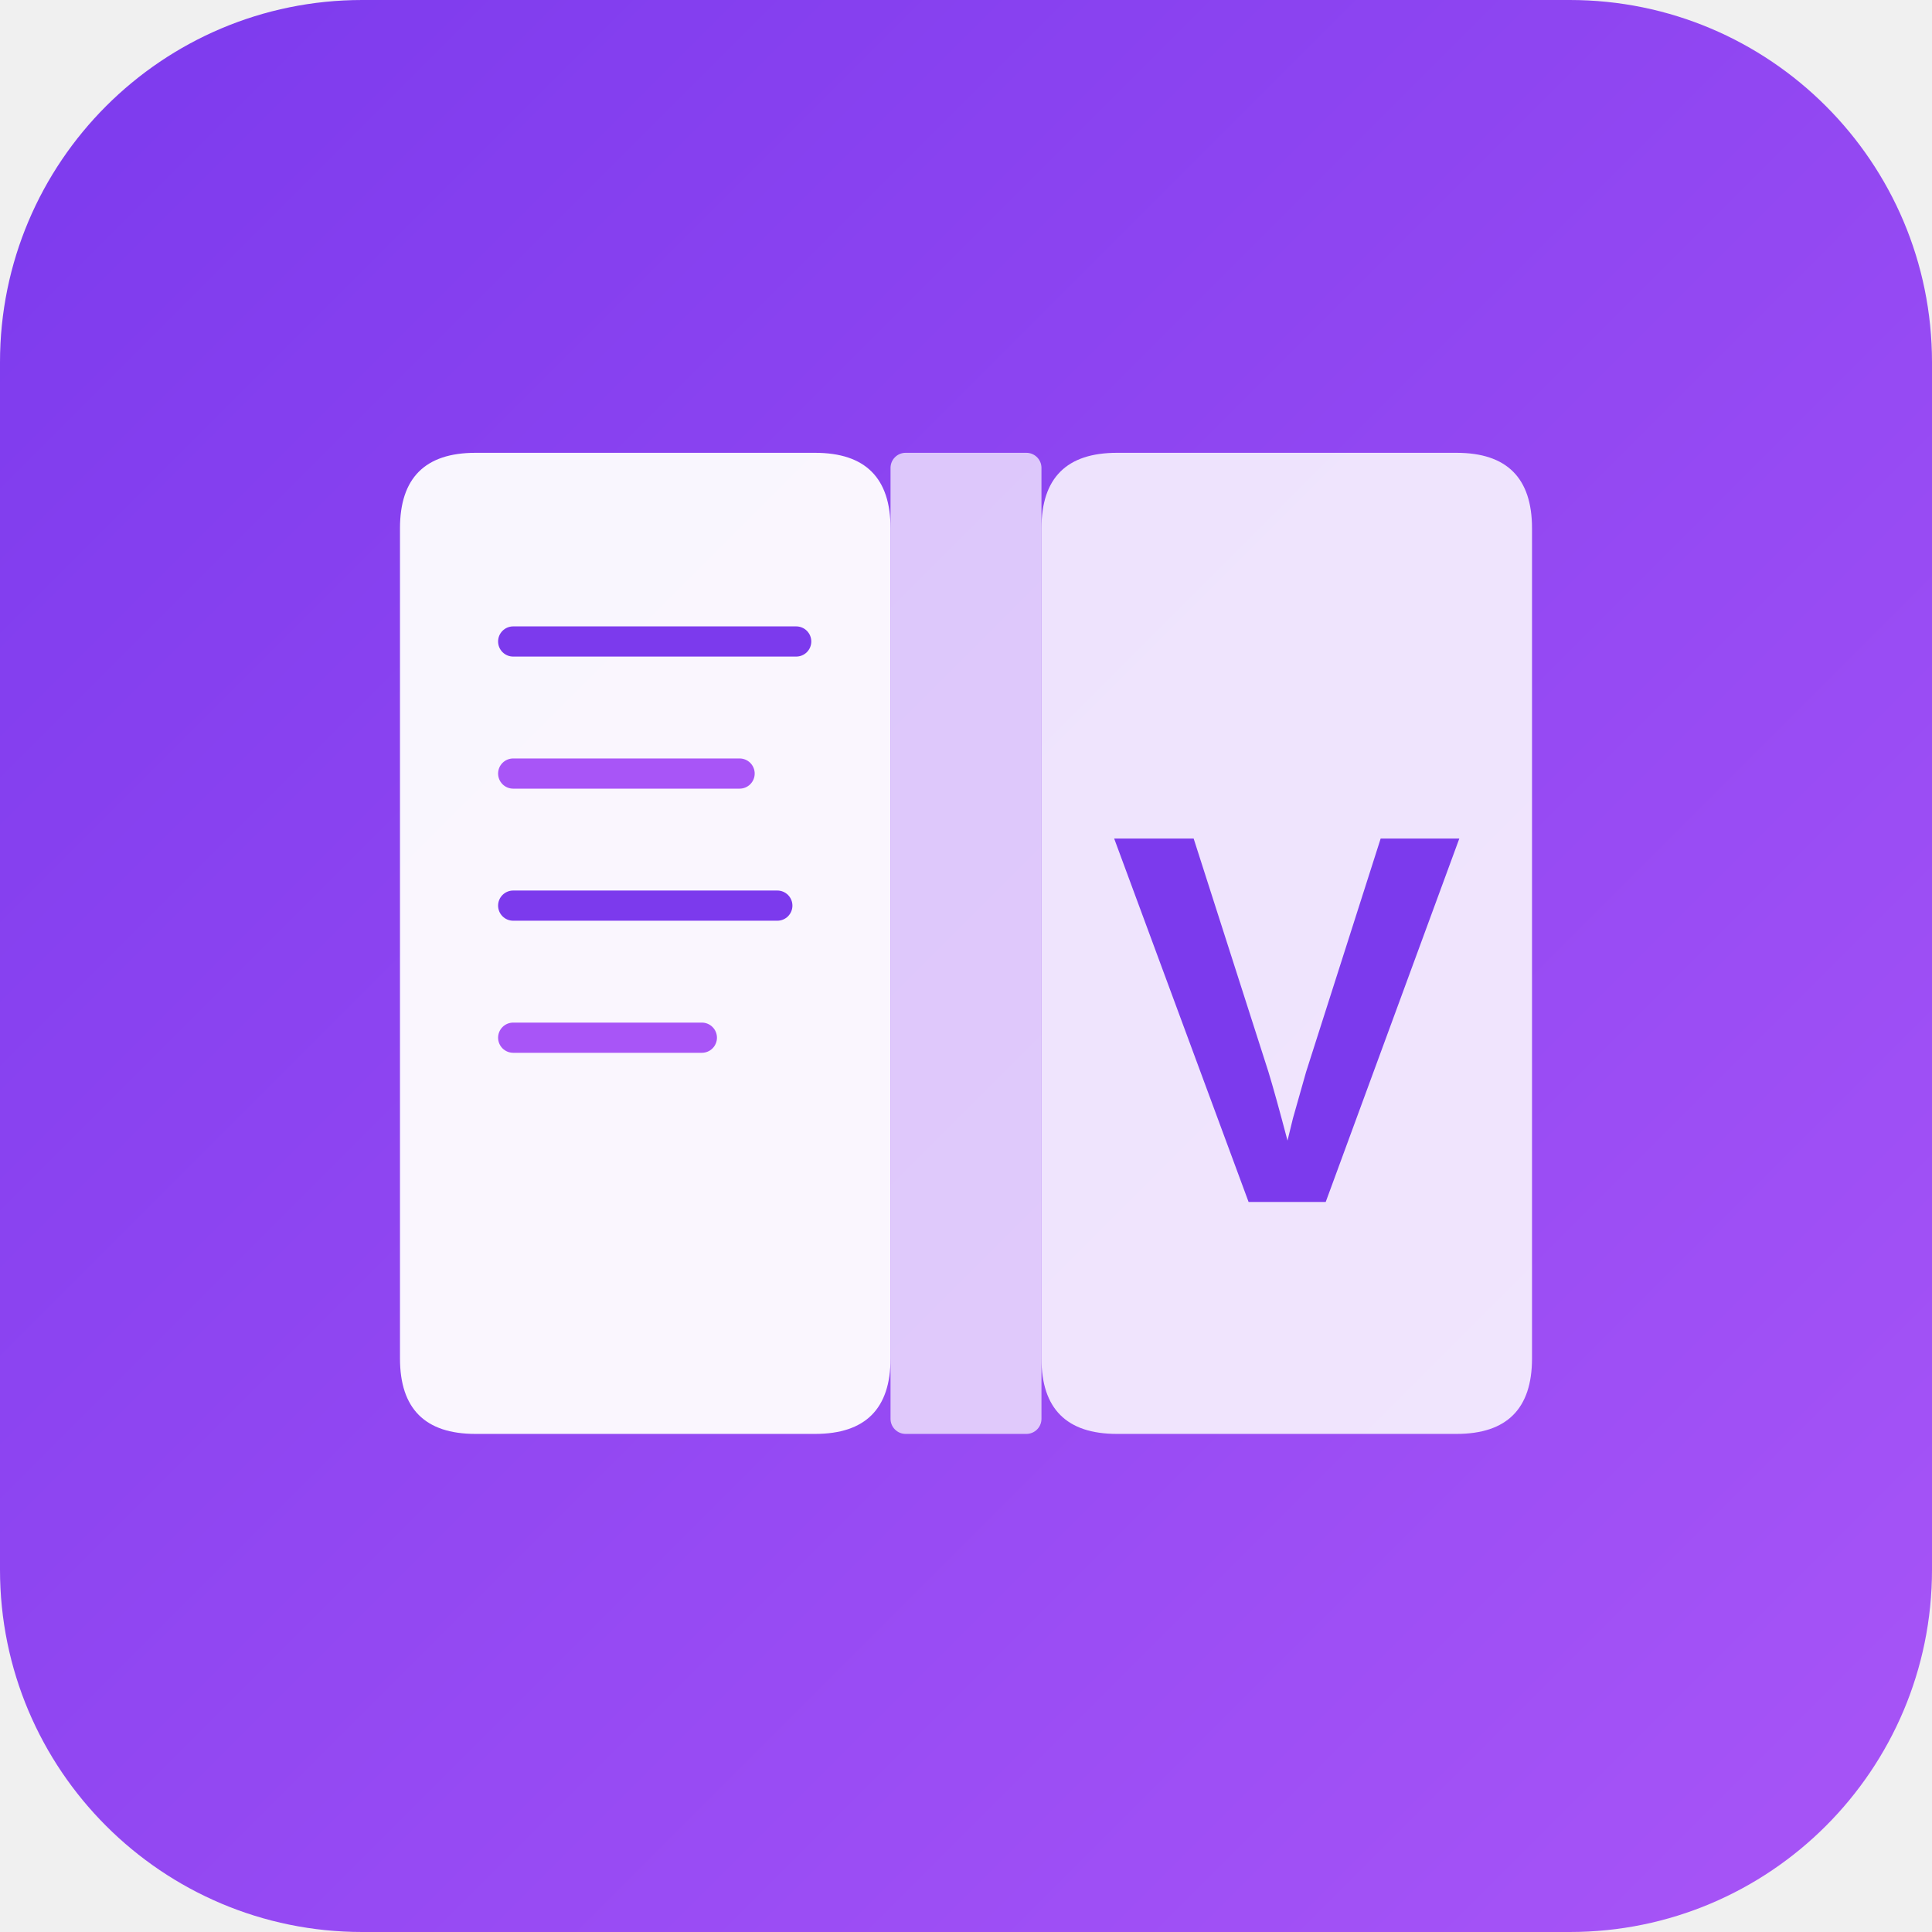
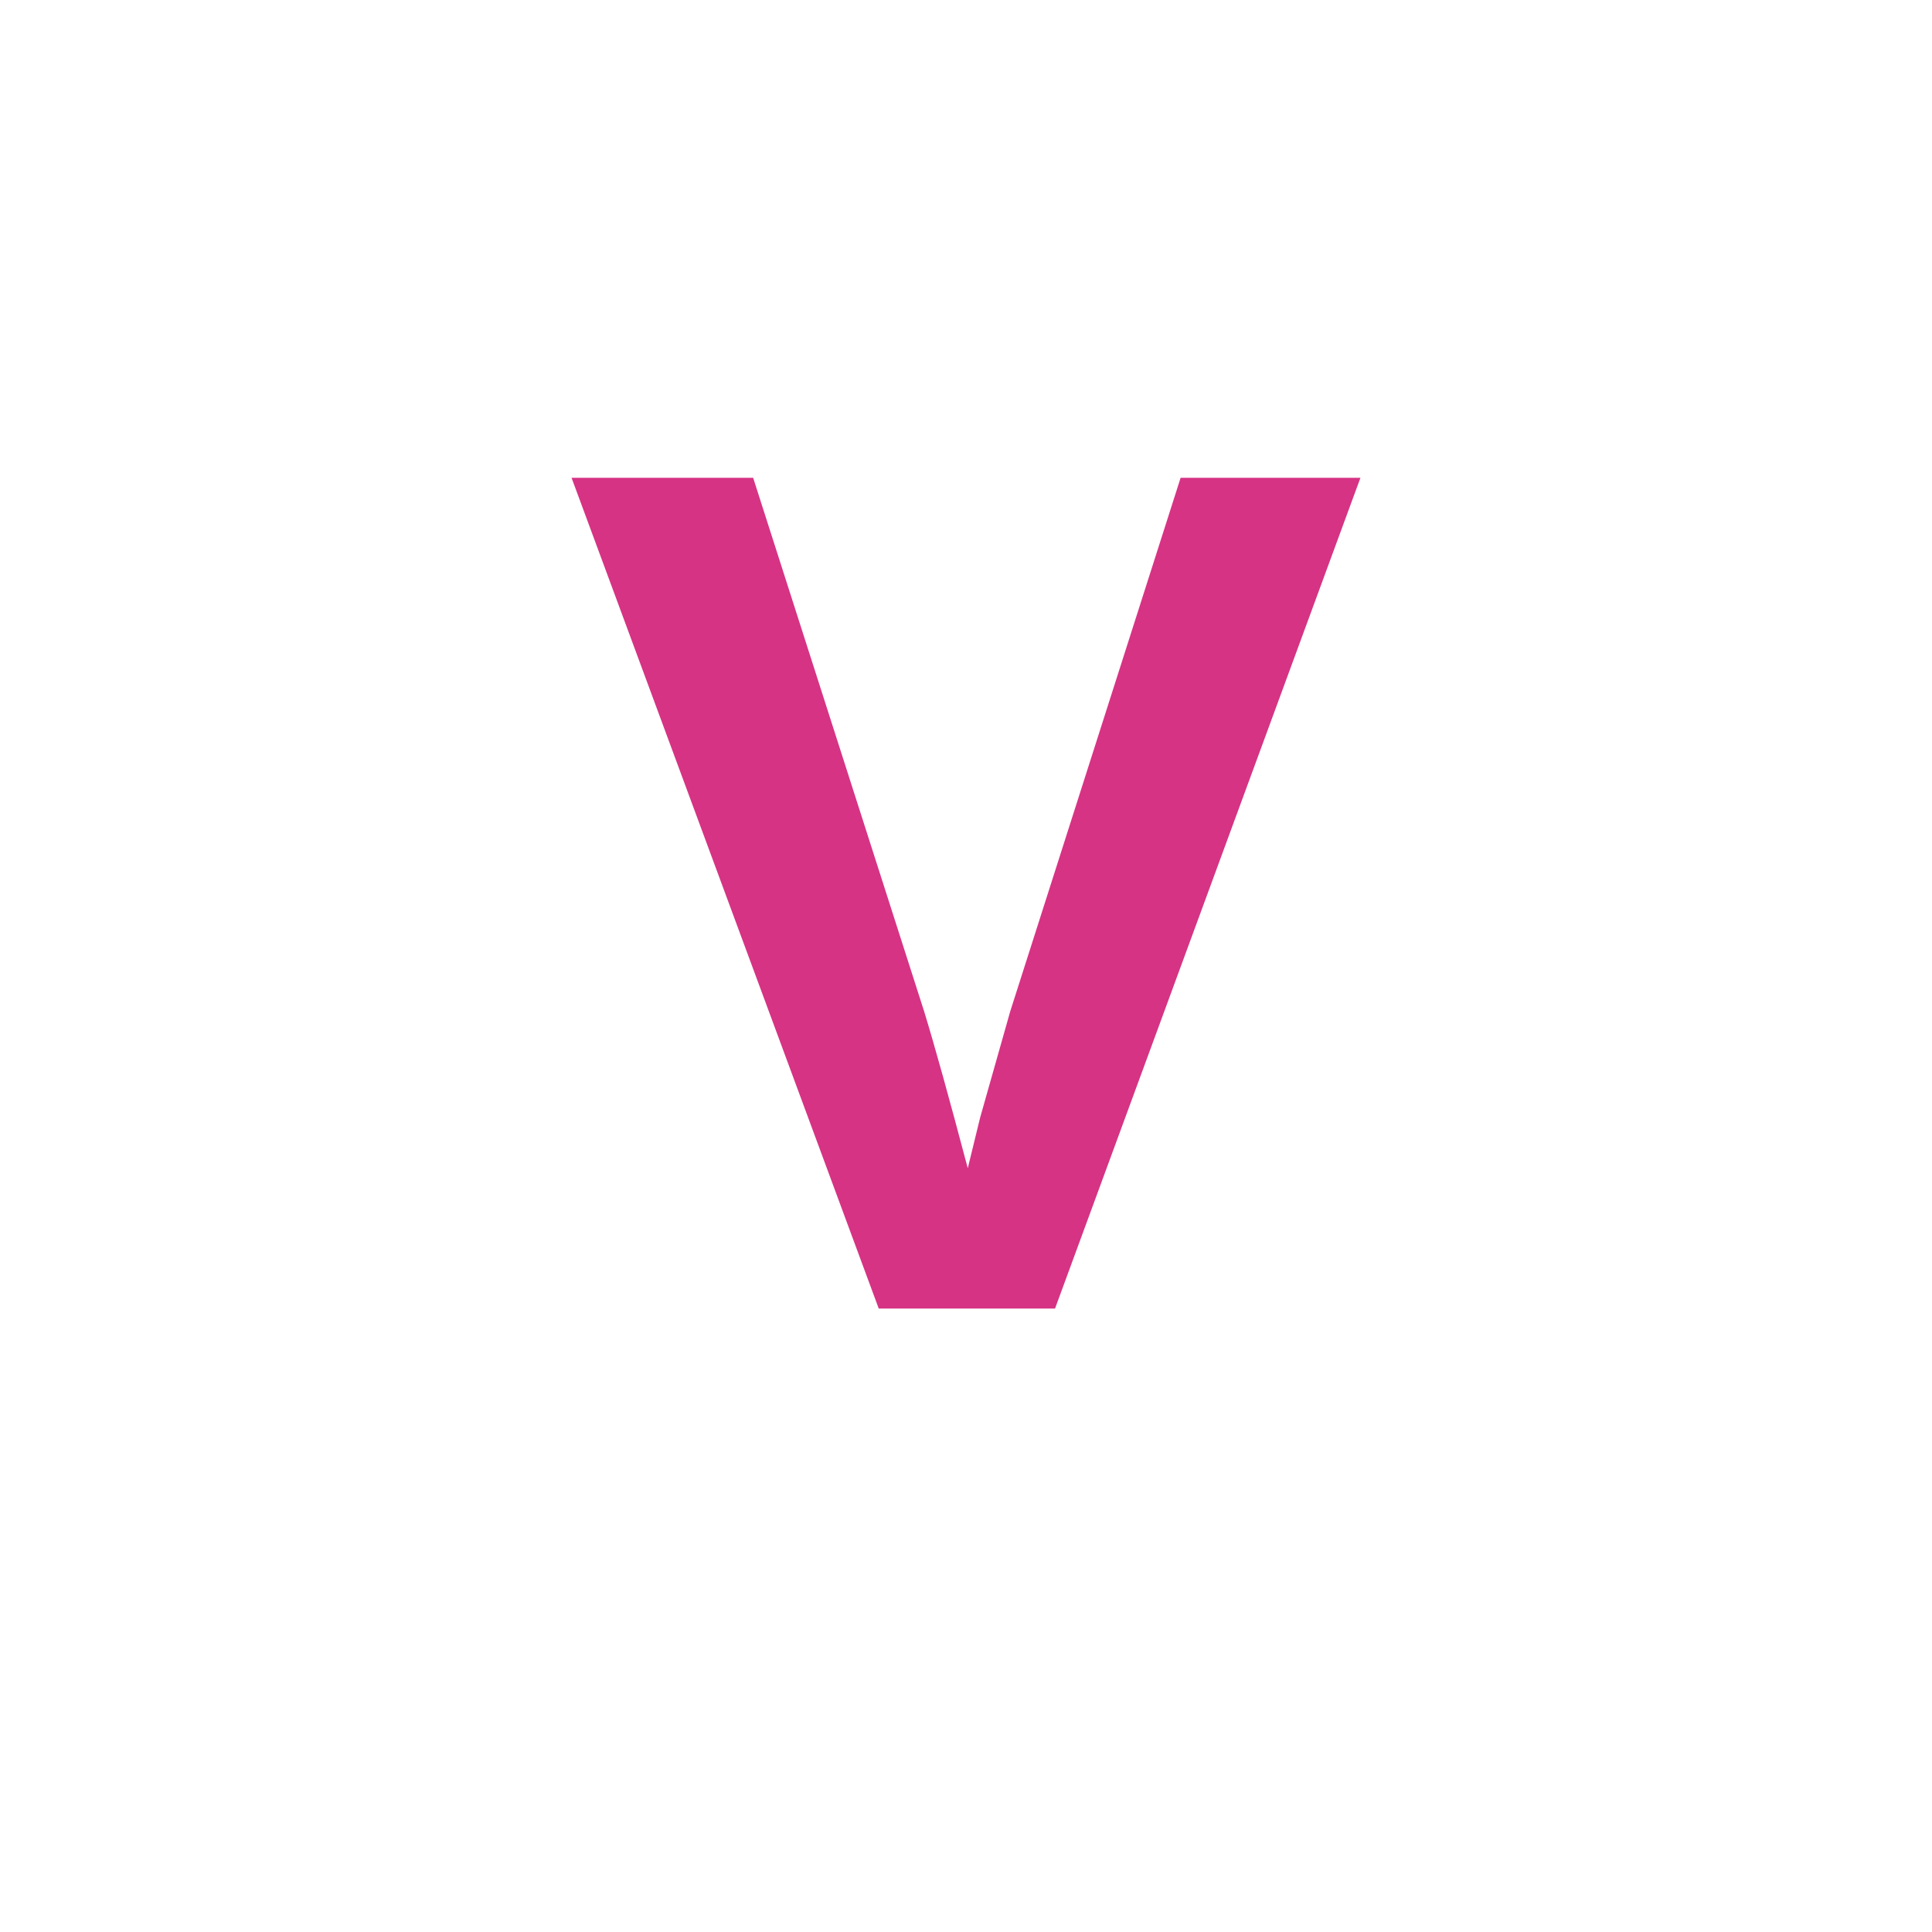
<svg xmlns="http://www.w3.org/2000/svg" width="512" height="512" viewBox="0 0 512 512">
-   <defs>
-     <linearGradient id="bg" x1="0%" y1="0%" x2="100%" y2="100%">
-       <stop offset="0%" style="stop-color:#7c3aed;stop-opacity:1" />
-       <stop offset="100%" style="stop-color:#a855f7;stop-opacity:1" />
-     </linearGradient>
-   </defs>
-   <rect width="512" height="512" rx="96" ry="96" fill="url(#bg)" />
-   <g transform="translate(256, 260)">
-     <path d="M-20,-120 Q-20,-140 -40,-140 L-130,-140 Q-150,-140 -150,-120 L-150,100 Q-150,120 -130,120 L-40,120 Q-20,120 -20,100 Z" fill="white" opacity="0.95" />
-     <path d="M20,-120 Q20,-140 40,-140 L130,-140 Q150,-140 150,-120 L150,100 Q150,120 130,120 L40,120 Q20,120 20,100 Z" fill="white" opacity="0.85" />
-     <rect x="-20" y="-140" width="40" height="260" rx="4" fill="white" opacity="0.7" />
-     <line x1="-120" y1="-90" x2="-45" y2="-90" stroke="#7c3aed" stroke-width="8" stroke-linecap="round" />
-     <line x1="-120" y1="-55" x2="-60" y2="-55" stroke="#a855f7" stroke-width="8" stroke-linecap="round" />
-     <line x1="-120" y1="-20" x2="-50" y2="-20" stroke="#7c3aed" stroke-width="8" stroke-linecap="round" />
-     <line x1="-120" y1="15" x2="-70" y2="15" stroke="#a855f7" stroke-width="8" stroke-linecap="round" />
-     <text x="85" y="10" font-family="Arial, Helvetica, sans-serif" font-weight="bold" font-size="140" fill="#7c3aed" text-anchor="middle" dominant-baseline="central">V</text>
-   </g>
+   <rect width="512" height="512" fill="#ffffff" />
+   <text x="50%" y="50%" dominant-baseline="middle" text-anchor="middle" font-family="Arial, Helvetica, sans-serif" font-size="320" font-weight="bold" fill="#d63384">
+     V
+   </text>
</svg>
